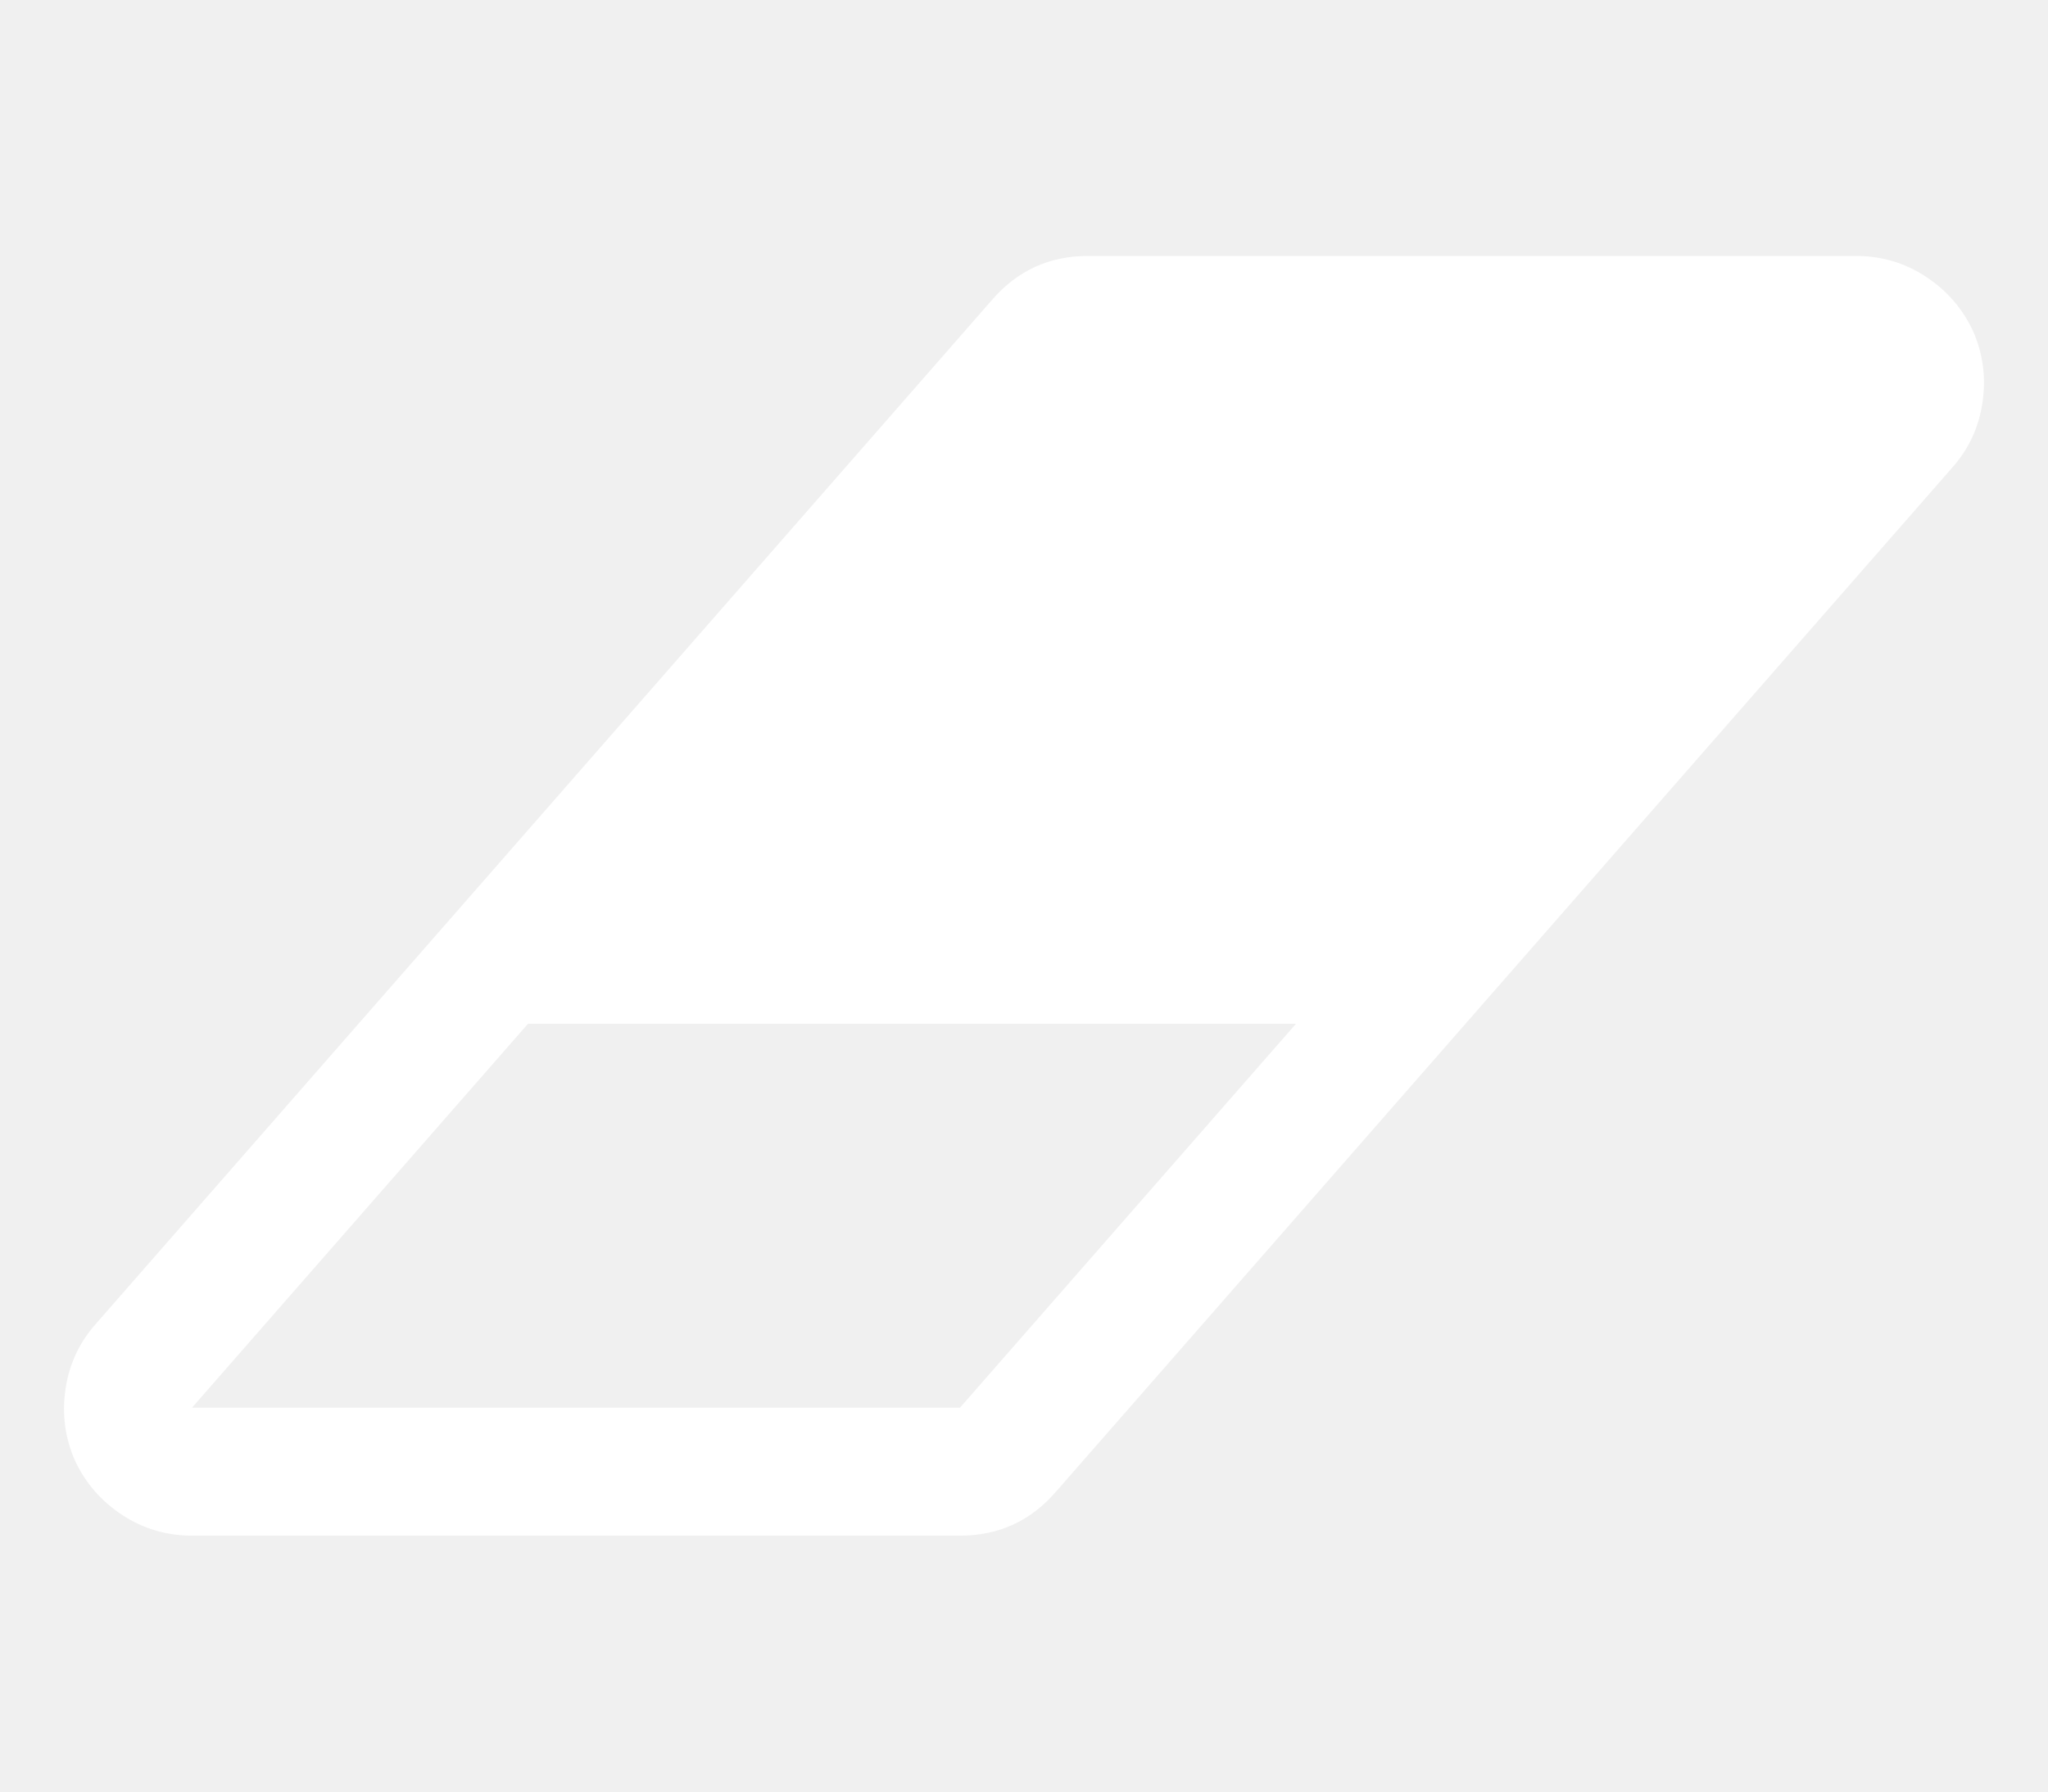
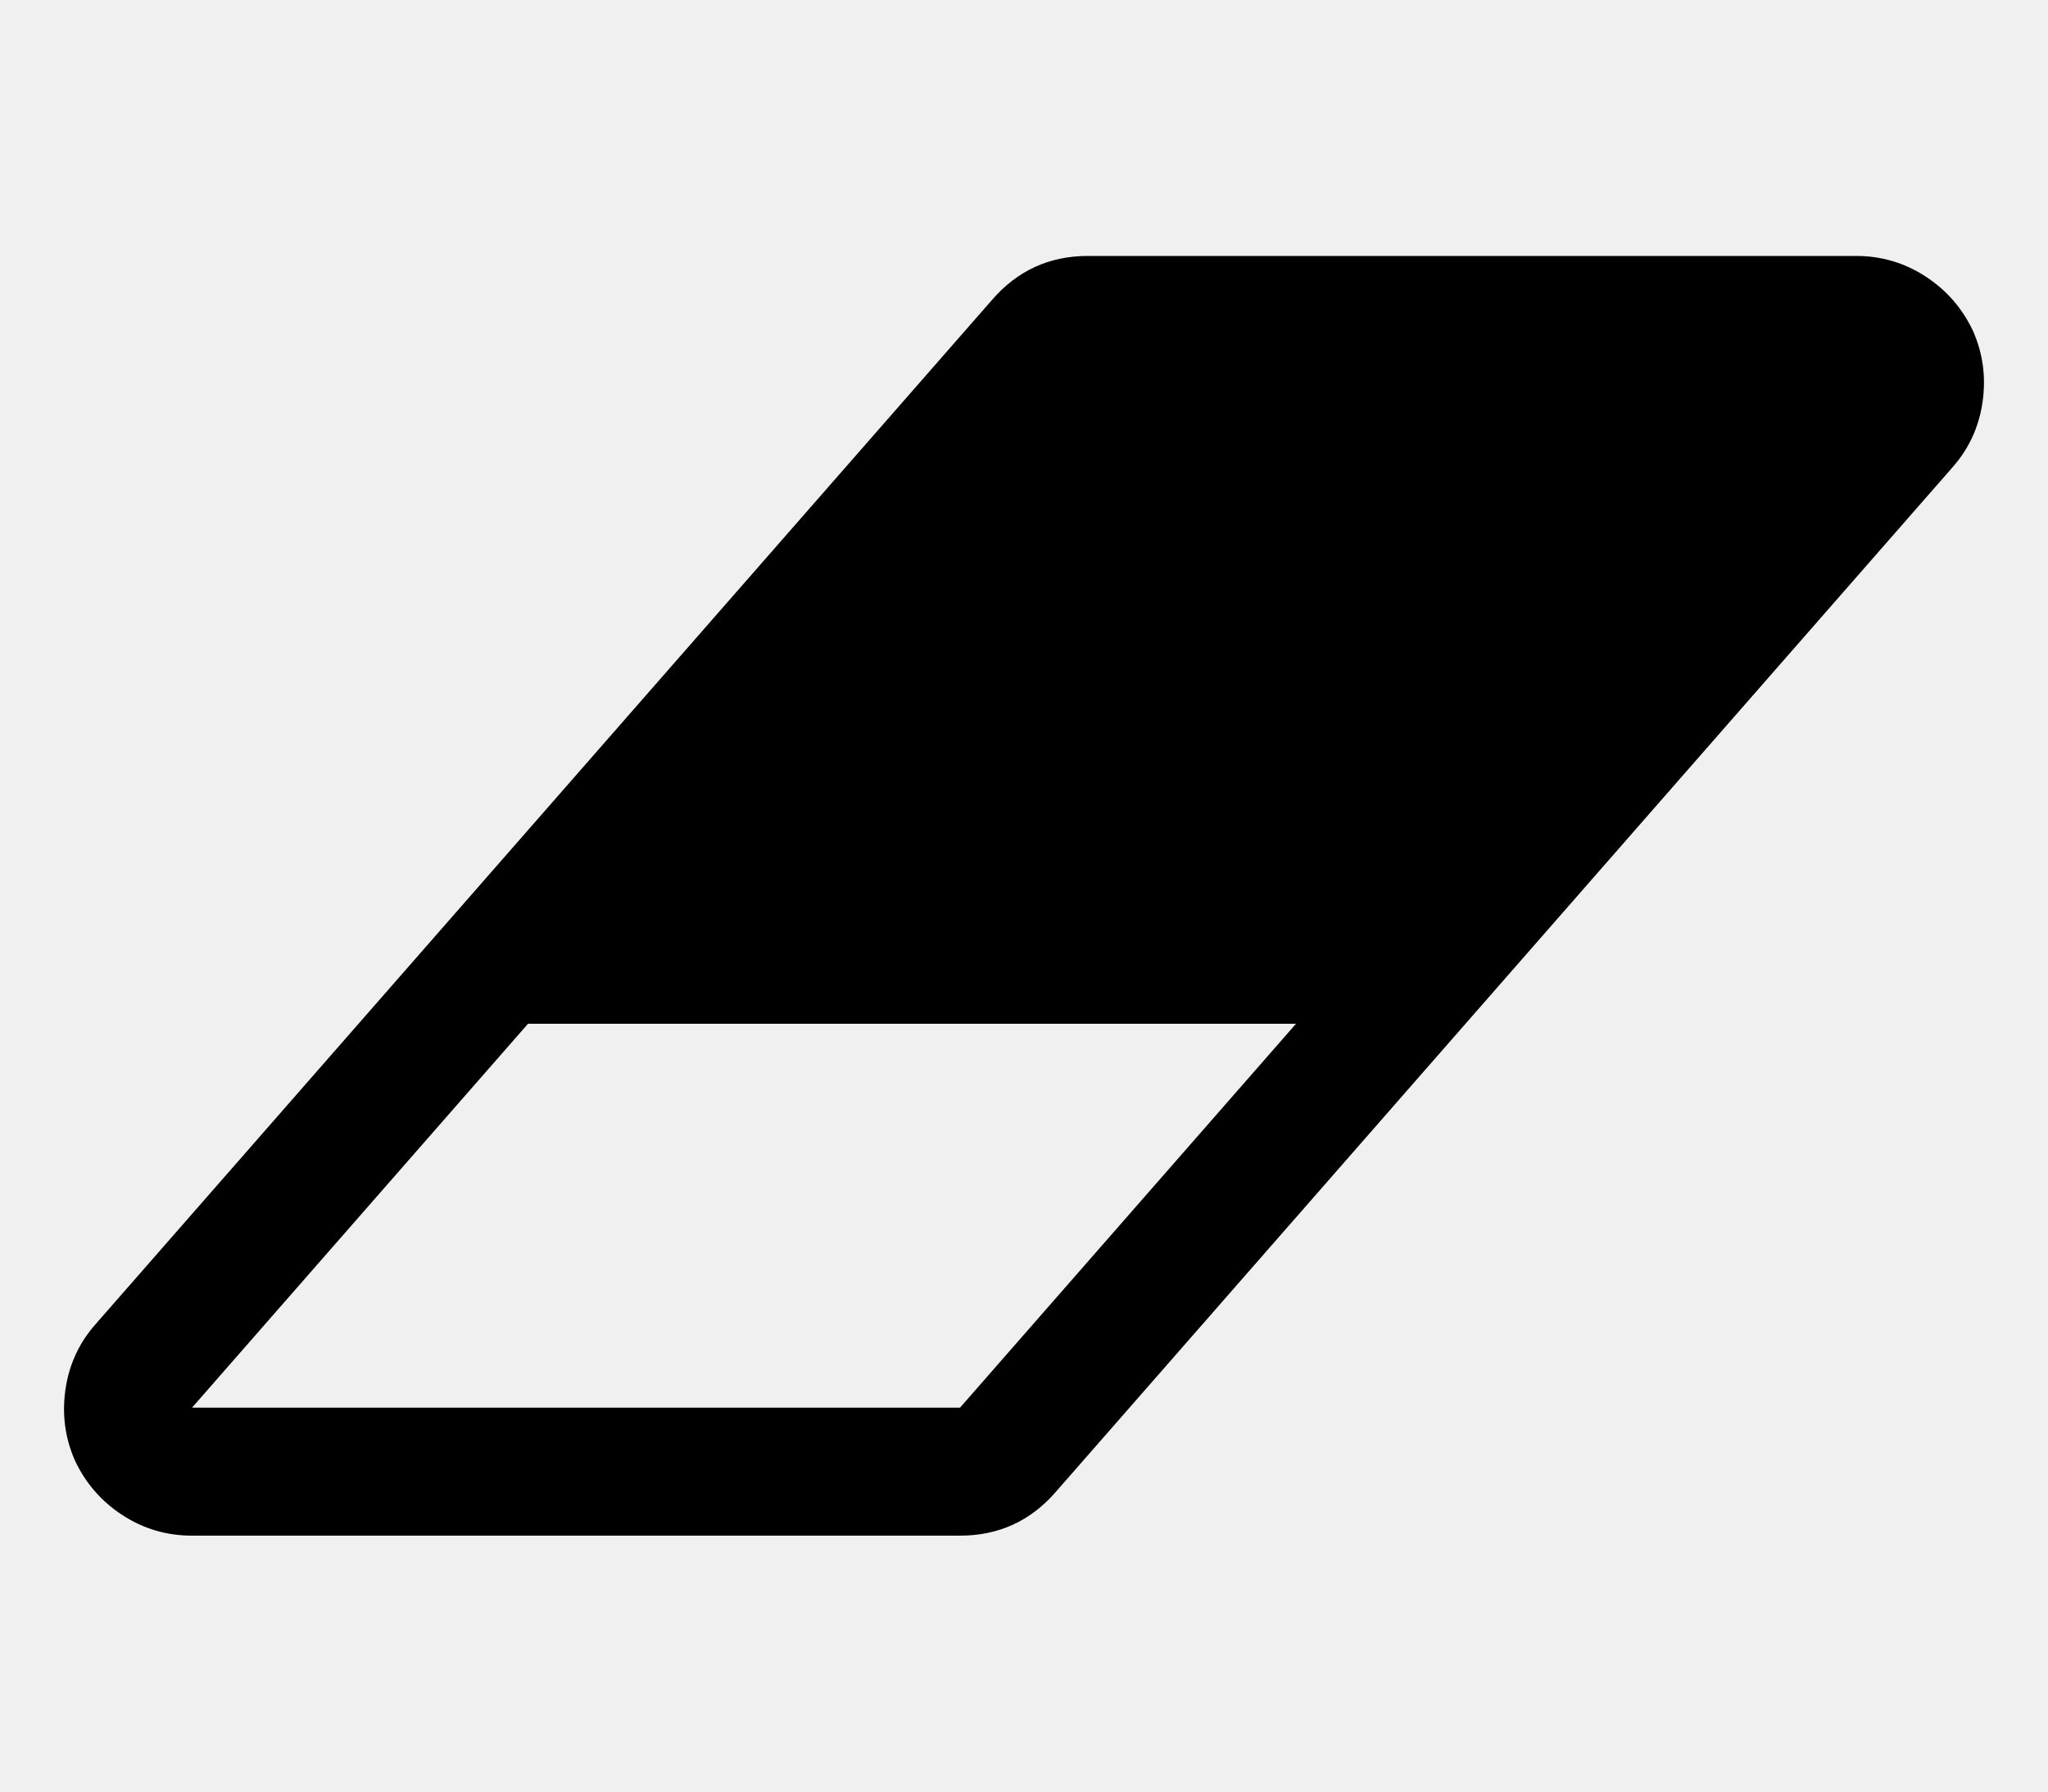
<svg xmlns="http://www.w3.org/2000/svg" width="2048" height="1792" viewBox="0 0 2048 1792">
-   <path d="M960 1408l336-384h-768l-336 384h768zm1013-1077q15 34 9.5 71.5t-30.5 65.5l-896 1024q-38 44-96 44h-768q-38 0-69.5-20.5t-47.5-54.5q-15-34-9.5-71.5t30.5-65.5l896-1024q38-44 96-44h768q38 0 69.5 20.5t47.5 54.5z" fill="#fff" />
+   <path d="M960 1408l336-384h-768l-336 384h768zm1013-1077q15 34 9.5 71.5t-30.5 65.5l-896 1024q-38 44-96 44h-768q-38 0-69.5-20.5t-47.5-54.5q-15-34-9.5-71.5t30.5-65.5l896-1024q38-44 96-44h768q38 0 69.5 20.5t47.5 54.5z" />
</svg>
